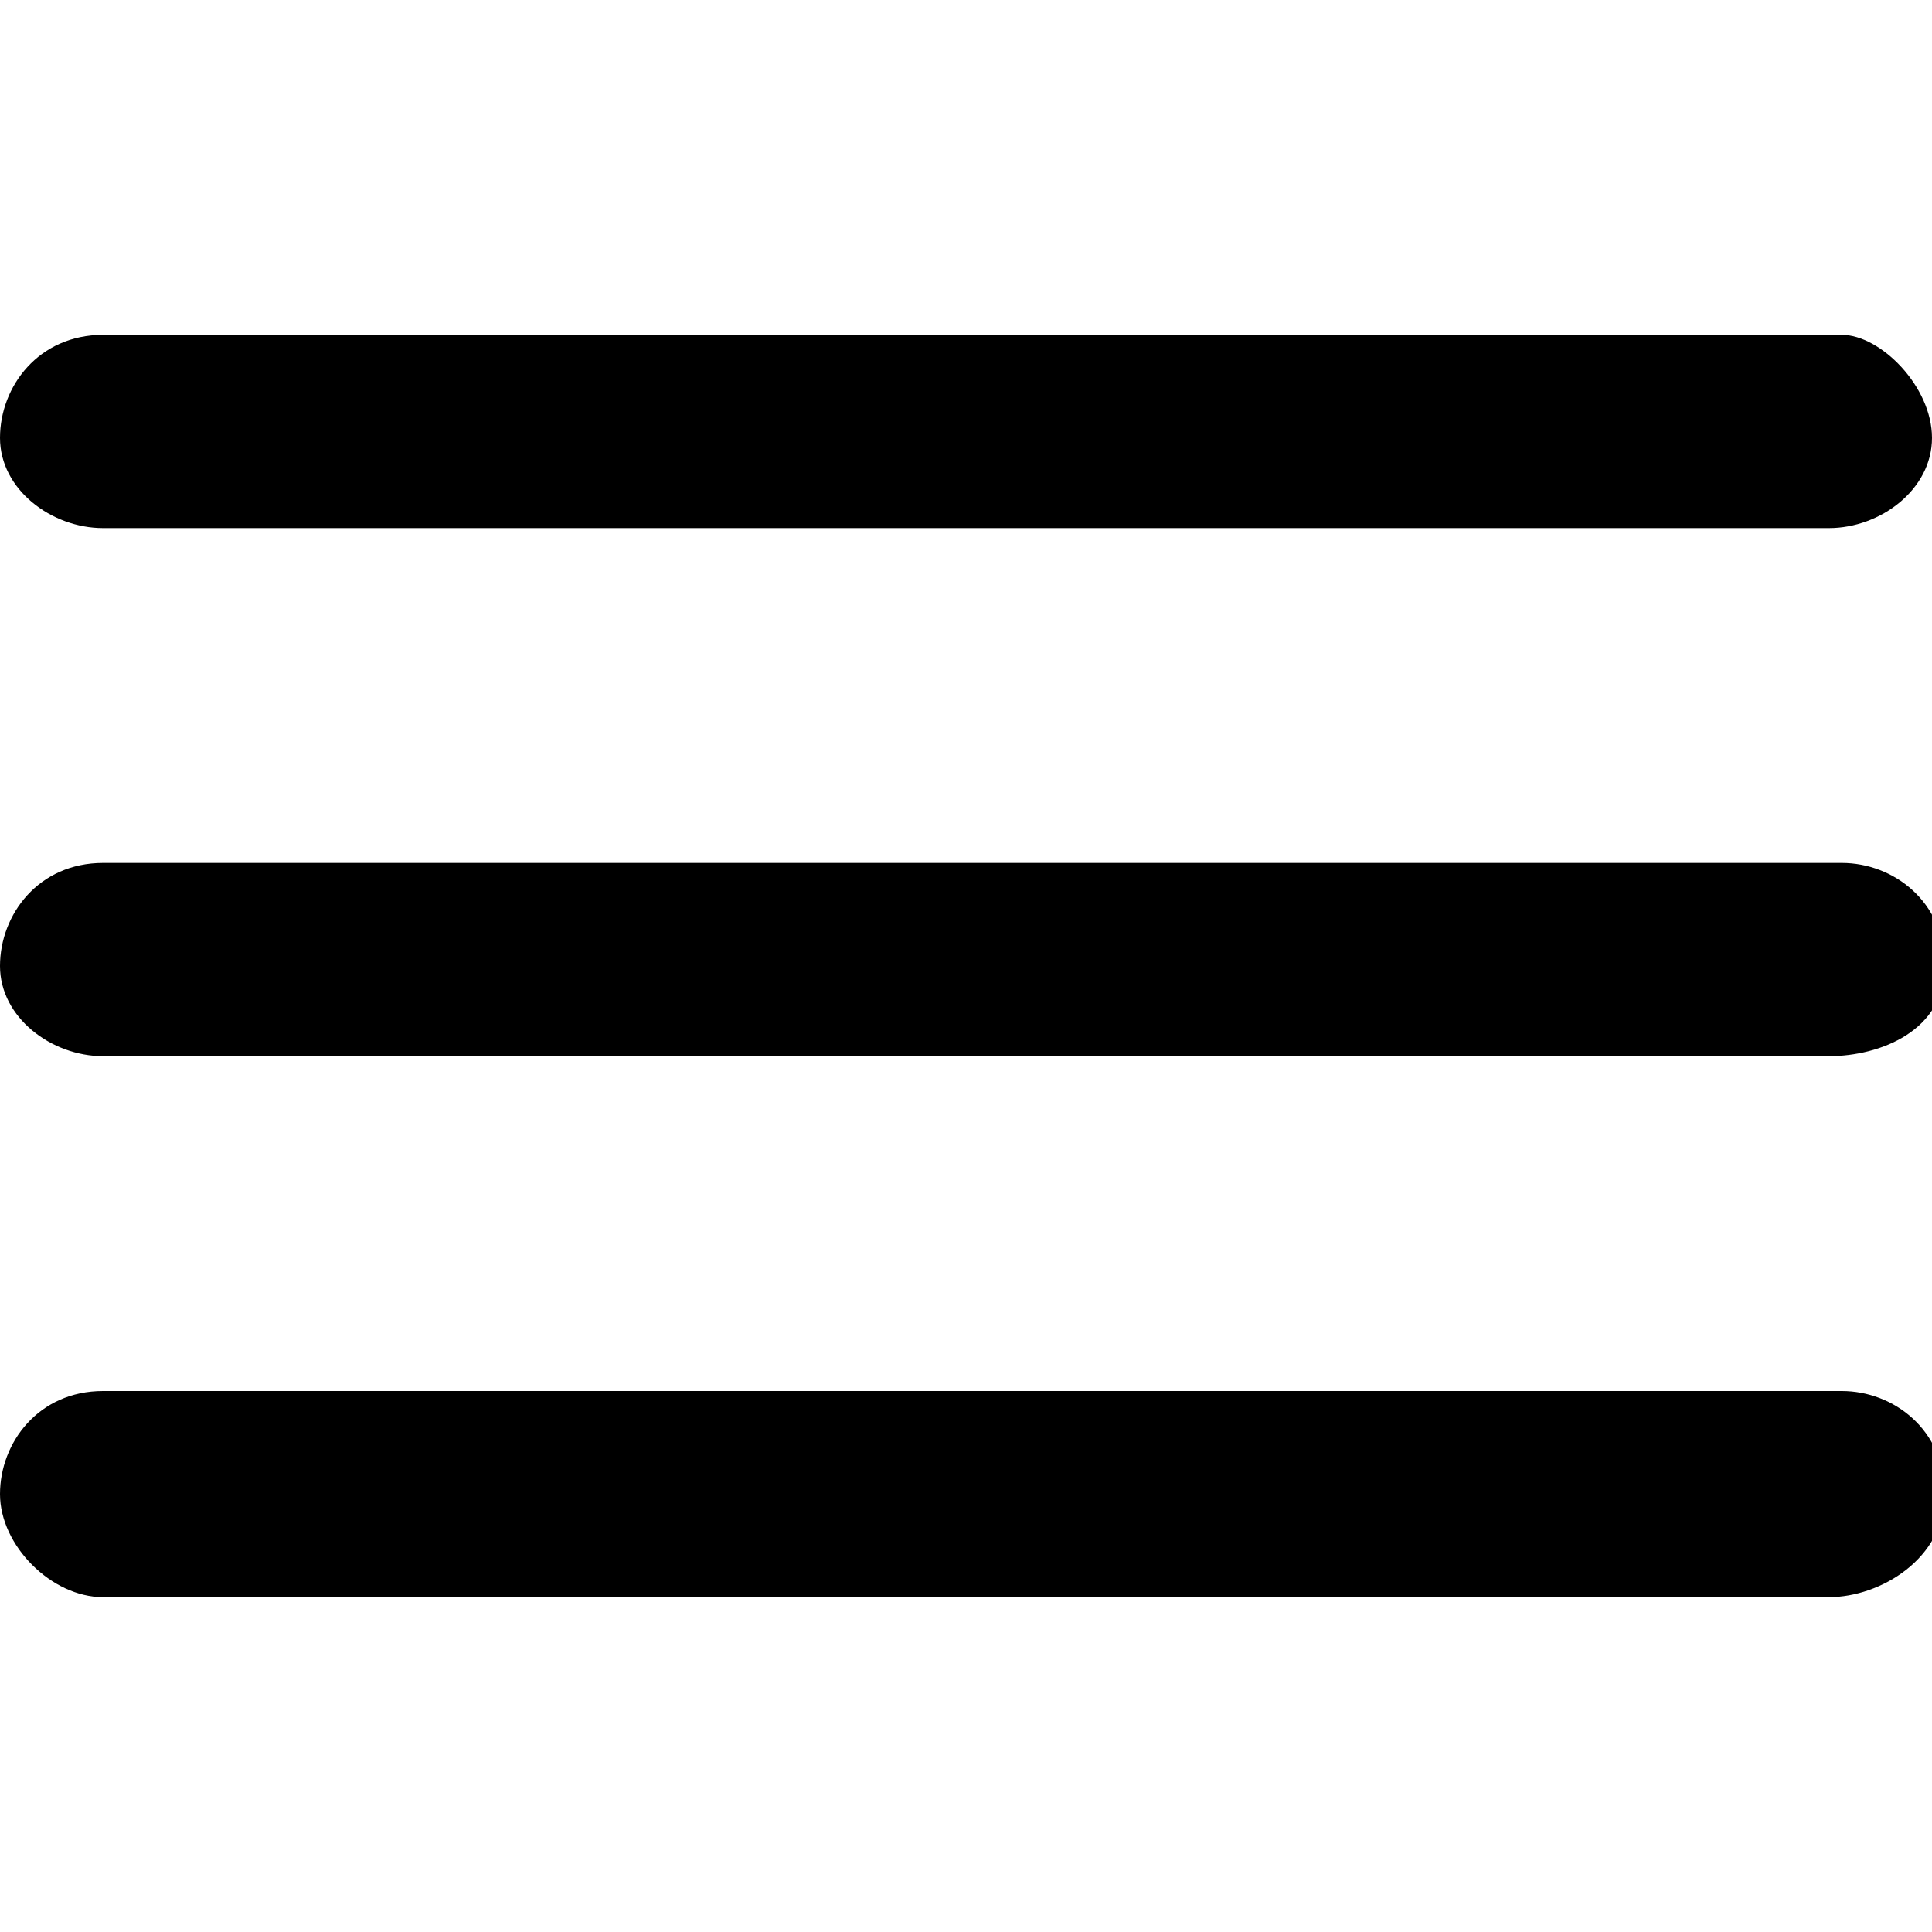
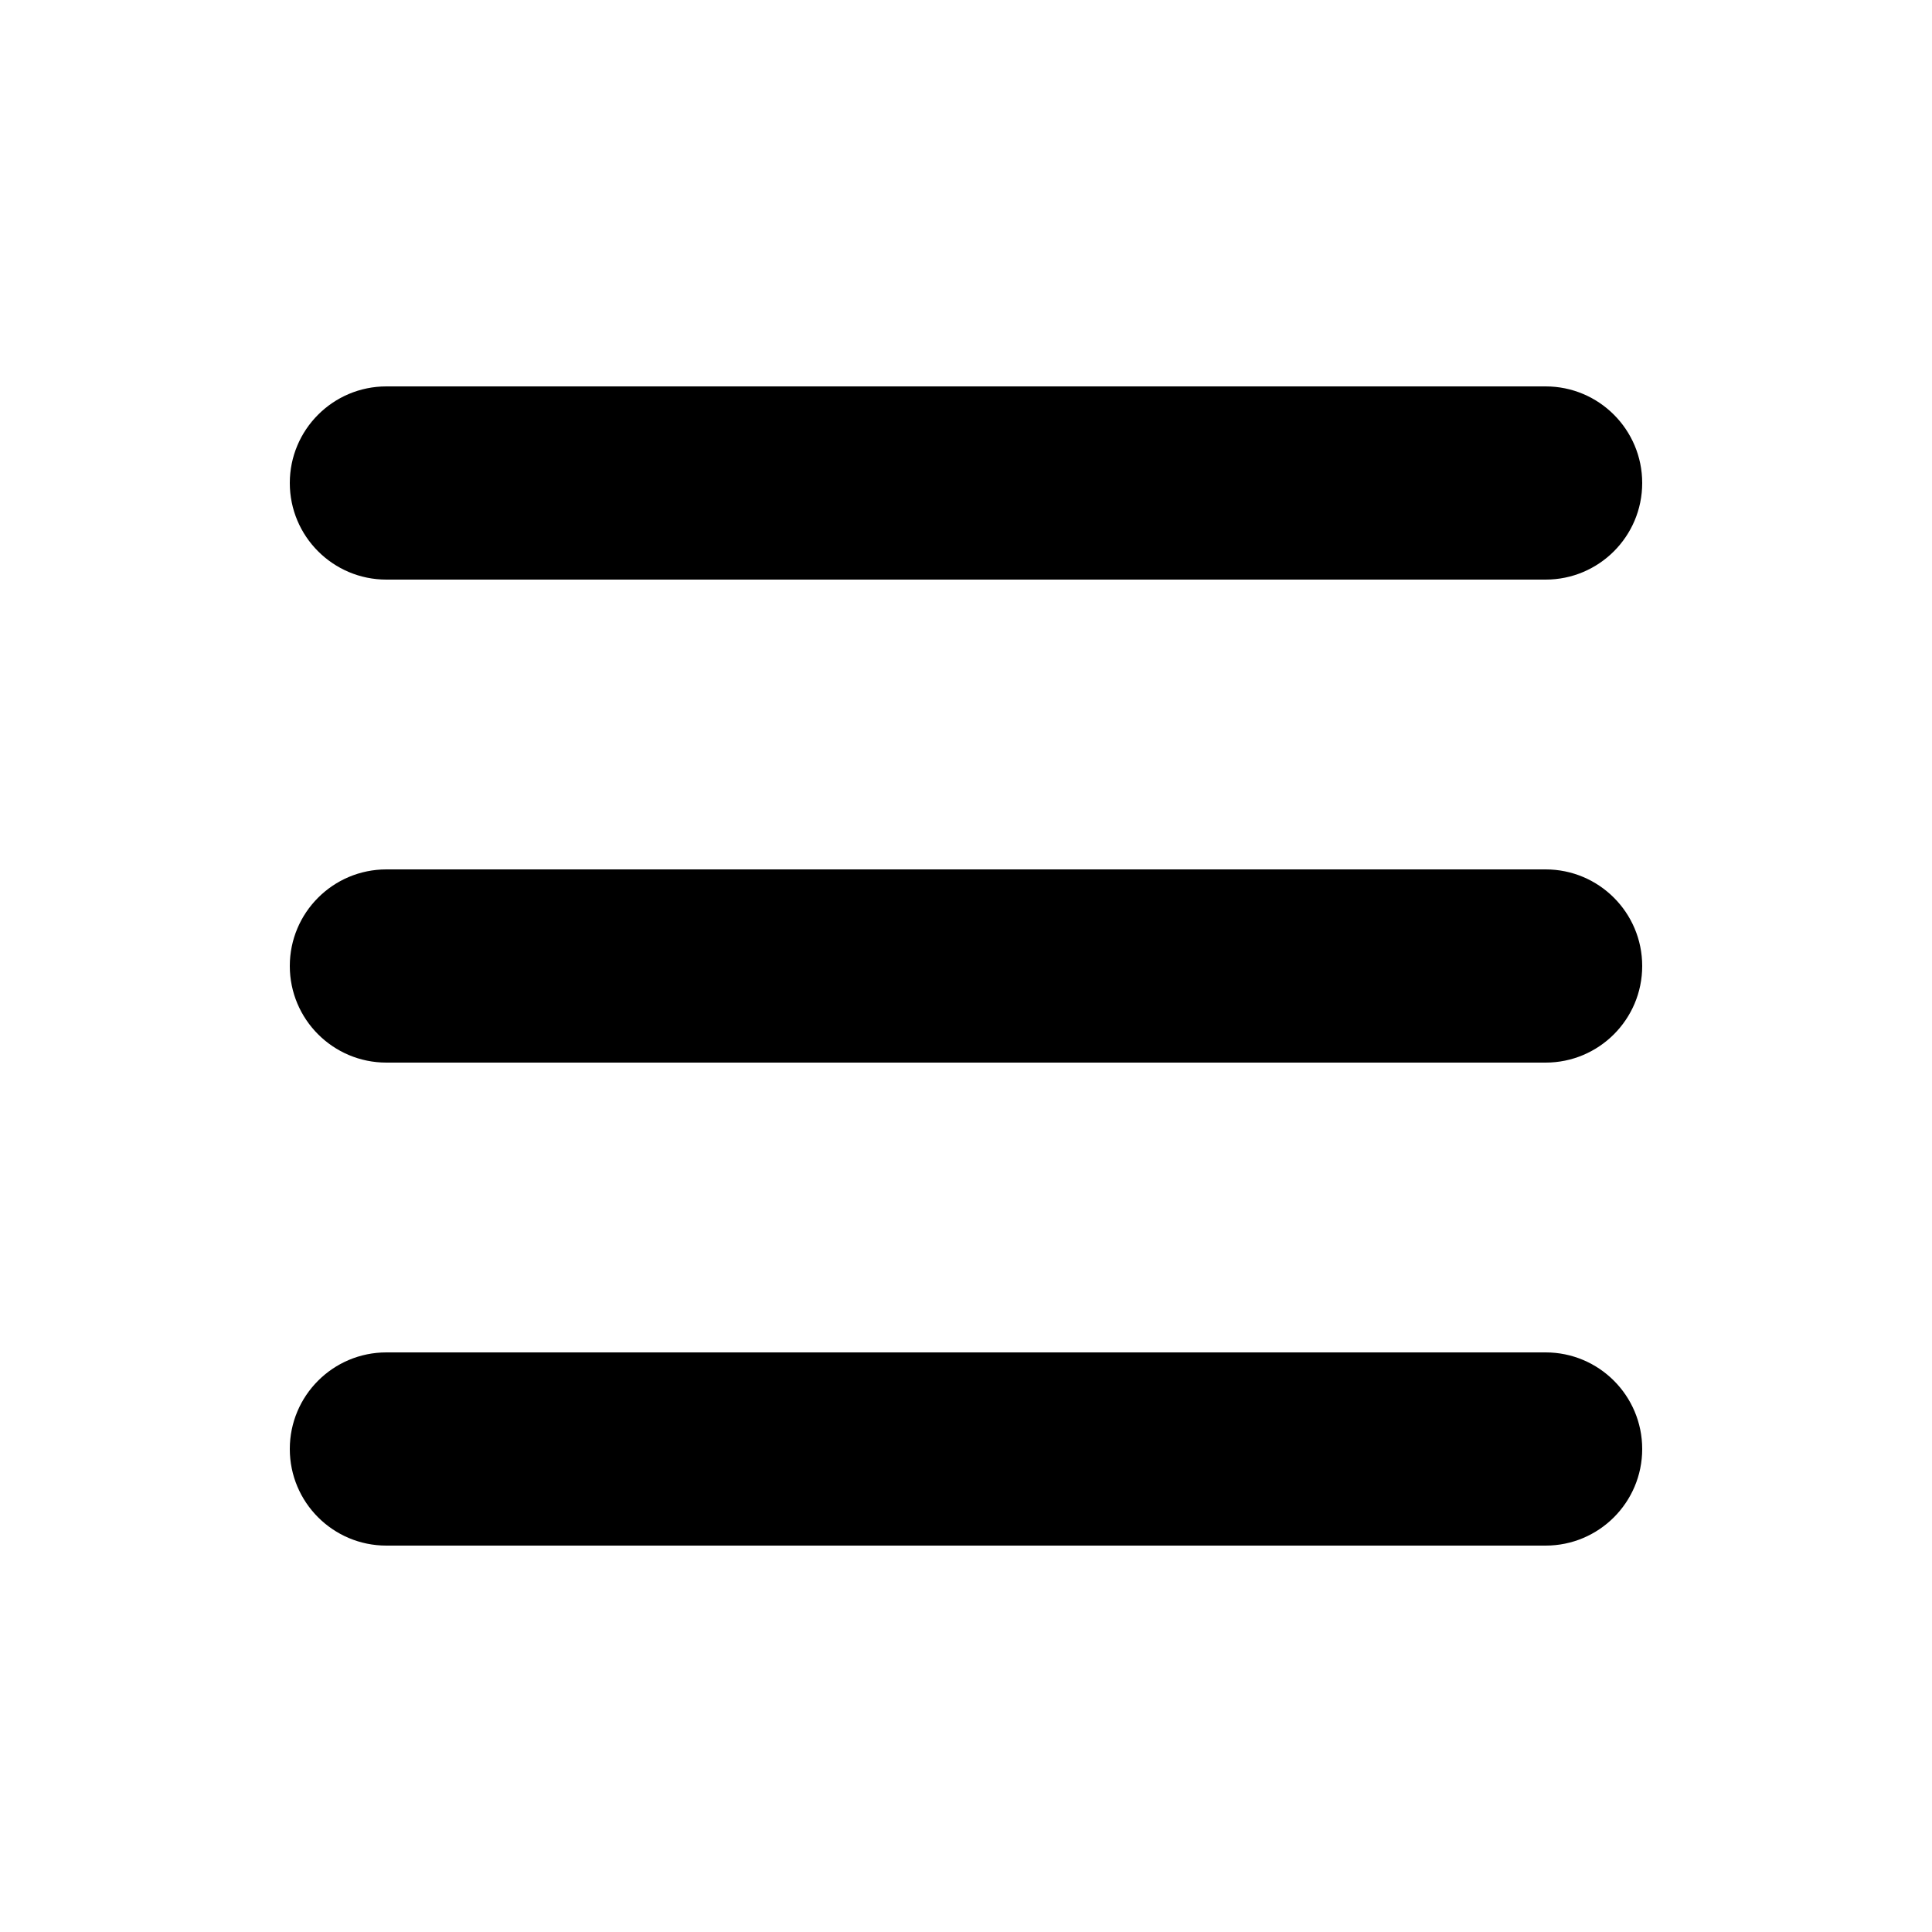
- <svg xmlns="http://www.w3.org/2000/svg" version="1.1" id="Layer_1" x="0px" y="0px" viewBox="0 0 15 15" style="enable-background:new 0 0 15 15;" xml:space="preserve" fill="currentColor">
-   <path d="M14.2,4.1H0.8C0.4,4.1,0,3.8,0,3.4s0.3-0.8,0.8-0.8h13.5C14.6,2.6,15,3,15,3.4S14.6,4.1,14.2,4.1z" />
-   <path d="M14.2,8.2H0.8C0.4,8.2,0,7.9,0,7.5s0.3-0.8,0.8-0.8h13.5c0.4,0,0.8,0.3,0.8,0.8S14.6,8.2,14.2,8.2z" />
-   <path d="M14.2,12.4H0.8C0.4,12.4,0,12,0,11.6s0.3-0.8,0.8-0.8h13.5c0.4,0,0.8,0.3,0.8,0.8S14.6,12.4,14.2,12.4z" />
+ <svg xmlns="http://www.w3.org/2000/svg" viewBox="0 0 20 20" fill="currentColor">
+   <path fill-rule="evenodd" d="M3 5a1 1 0 011-1h12a1 1 0 110 2H4a1 1 0 01-1-1zM3 10a1 1 0 011-1h12a1 1 0 110 2H4a1 1 0 01-1-1zM3 15a1 1 0 011-1h12a1 1 0 110 2H4a1 1 0 01-1-1z" clip-rule="evenodd" />
</svg>
